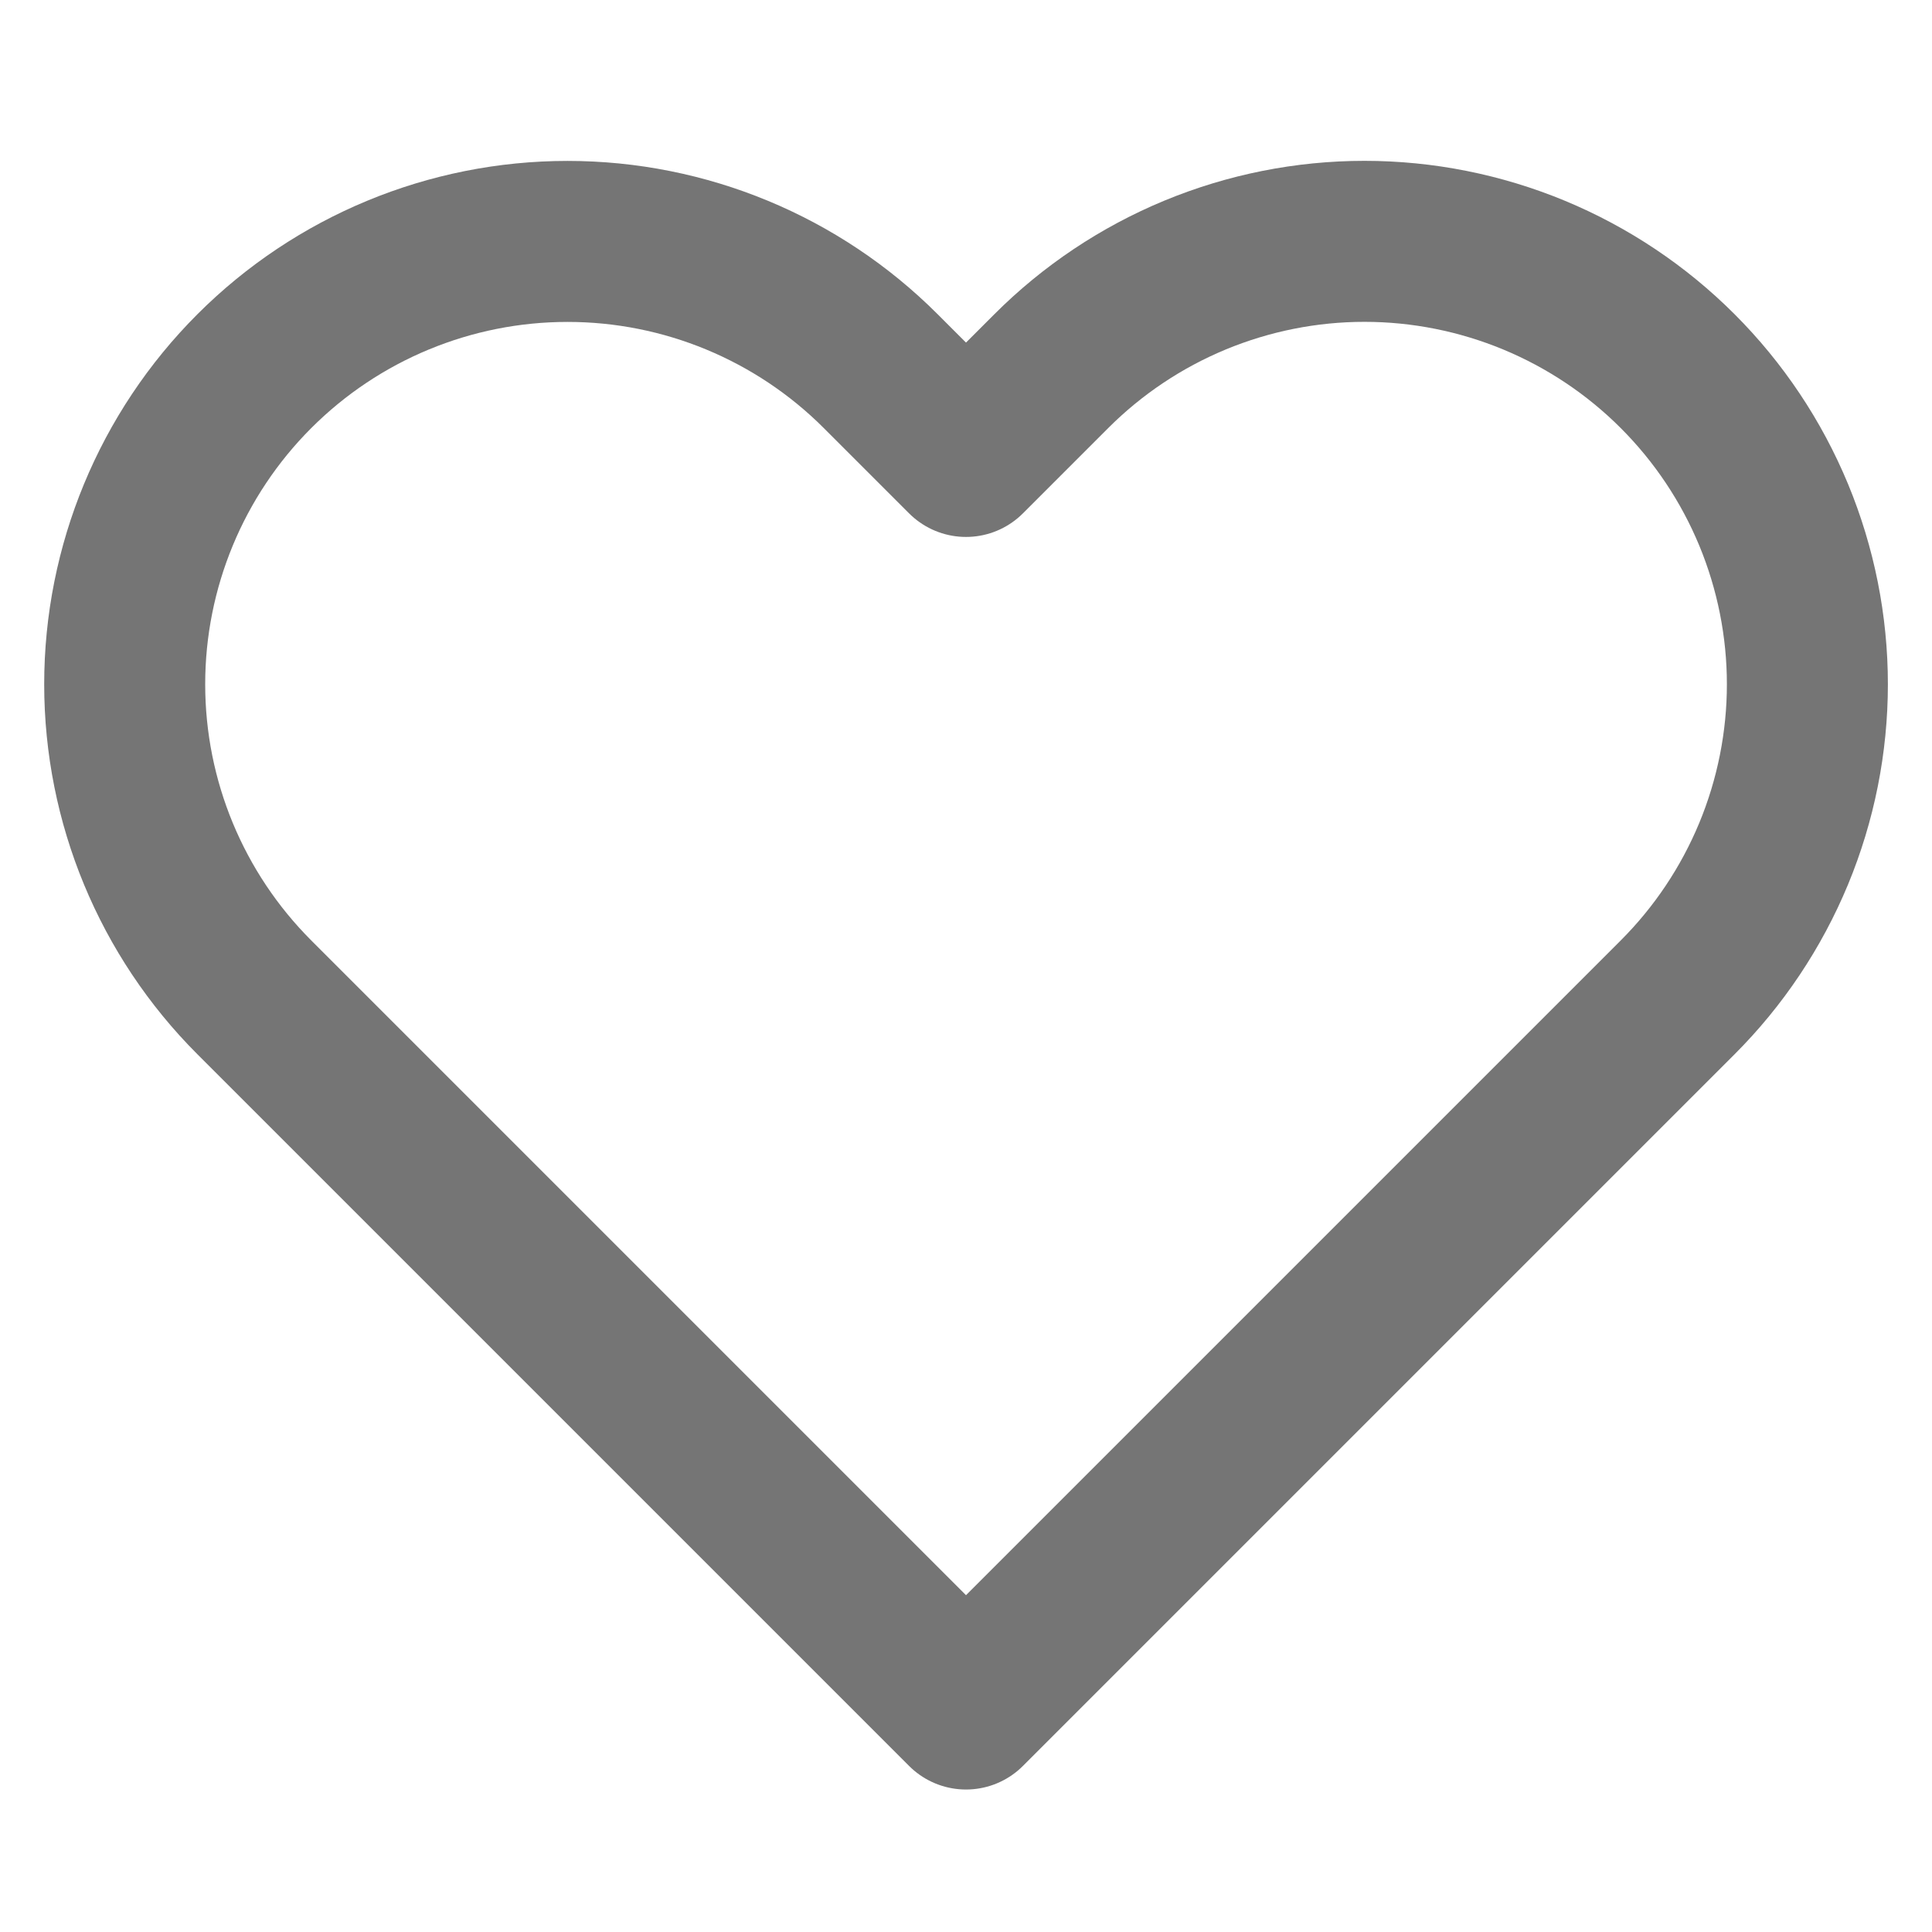
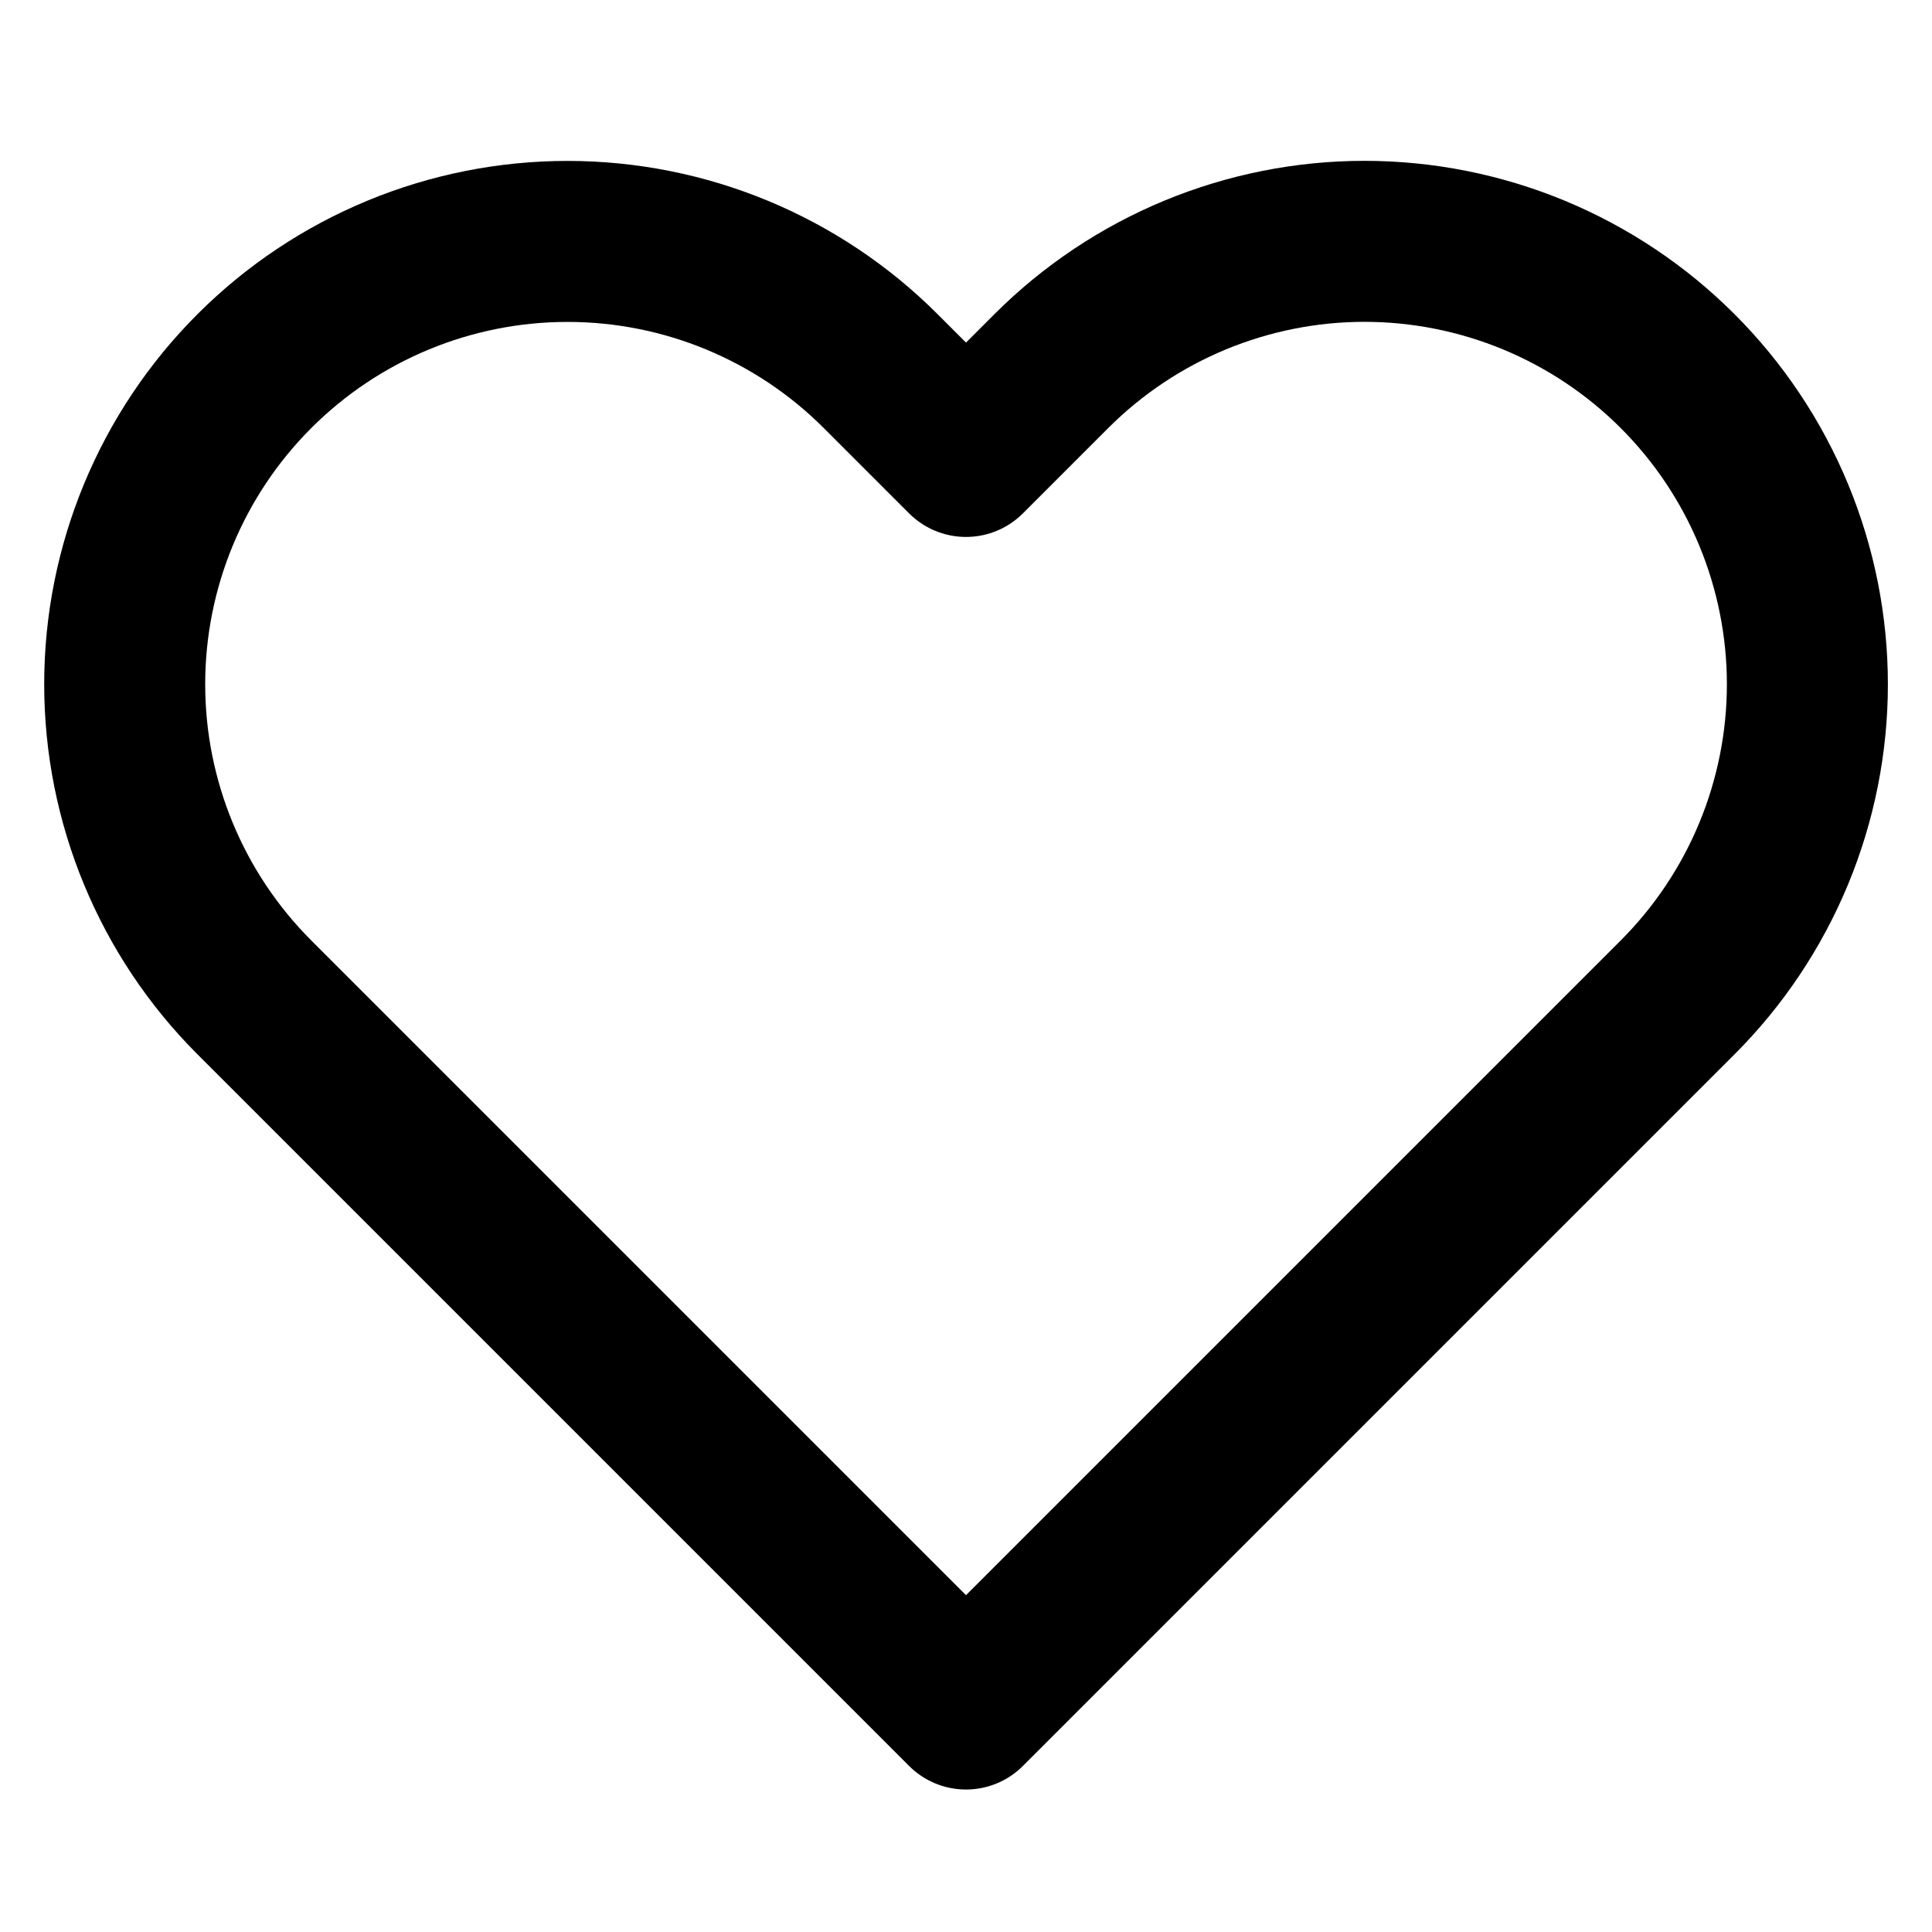
<svg xmlns="http://www.w3.org/2000/svg" width="24" height="24" viewBox="0 0 24 24" fill="none">
-   <path d="M20.84 4.61C20.329 4.099 19.723 3.694 19.055 3.417C18.388 3.141 17.672 2.998 16.95 2.998C16.227 2.998 15.512 3.141 14.845 3.417C14.177 3.694 13.571 4.099 13.06 4.61L12 5.67L10.94 4.61C9.908 3.578 8.509 2.999 7.05 2.999C5.591 2.999 4.192 3.578 3.16 4.61C2.128 5.642 1.549 7.041 1.549 8.5C1.549 9.959 2.128 11.358 3.16 12.39L12 21.23L20.84 12.39C21.351 11.879 21.756 11.273 22.033 10.605C22.309 9.938 22.452 9.222 22.452 8.5C22.452 7.778 22.309 7.062 22.033 6.395C21.756 5.727 21.351 5.121 20.84 4.61Z" stroke="#757575" stroke-width="2" stroke-linecap="round" stroke-linejoin="round" />
+   <path d="M20.84 4.61C20.329 4.099 19.723 3.694 19.055 3.417C18.388 3.141 17.672 2.998 16.95 2.998C16.227 2.998 15.512 3.141 14.845 3.417C14.177 3.694 13.571 4.099 13.06 4.61L12 5.67L10.94 4.61C9.908 3.578 8.509 2.999 7.05 2.999C5.591 2.999 4.192 3.578 3.16 4.61C2.128 5.642 1.549 7.041 1.549 8.5C1.549 9.959 2.128 11.358 3.16 12.39L12 21.23L20.84 12.39C21.351 11.879 21.756 11.273 22.033 10.605C22.309 9.938 22.452 9.222 22.452 8.5C22.452 7.778 22.309 7.062 22.033 6.395C21.756 5.727 21.351 5.121 20.84 4.61Z" stroke="currentcolor" stroke-width="2" stroke-linecap="round" stroke-linejoin="round" />
</svg>
